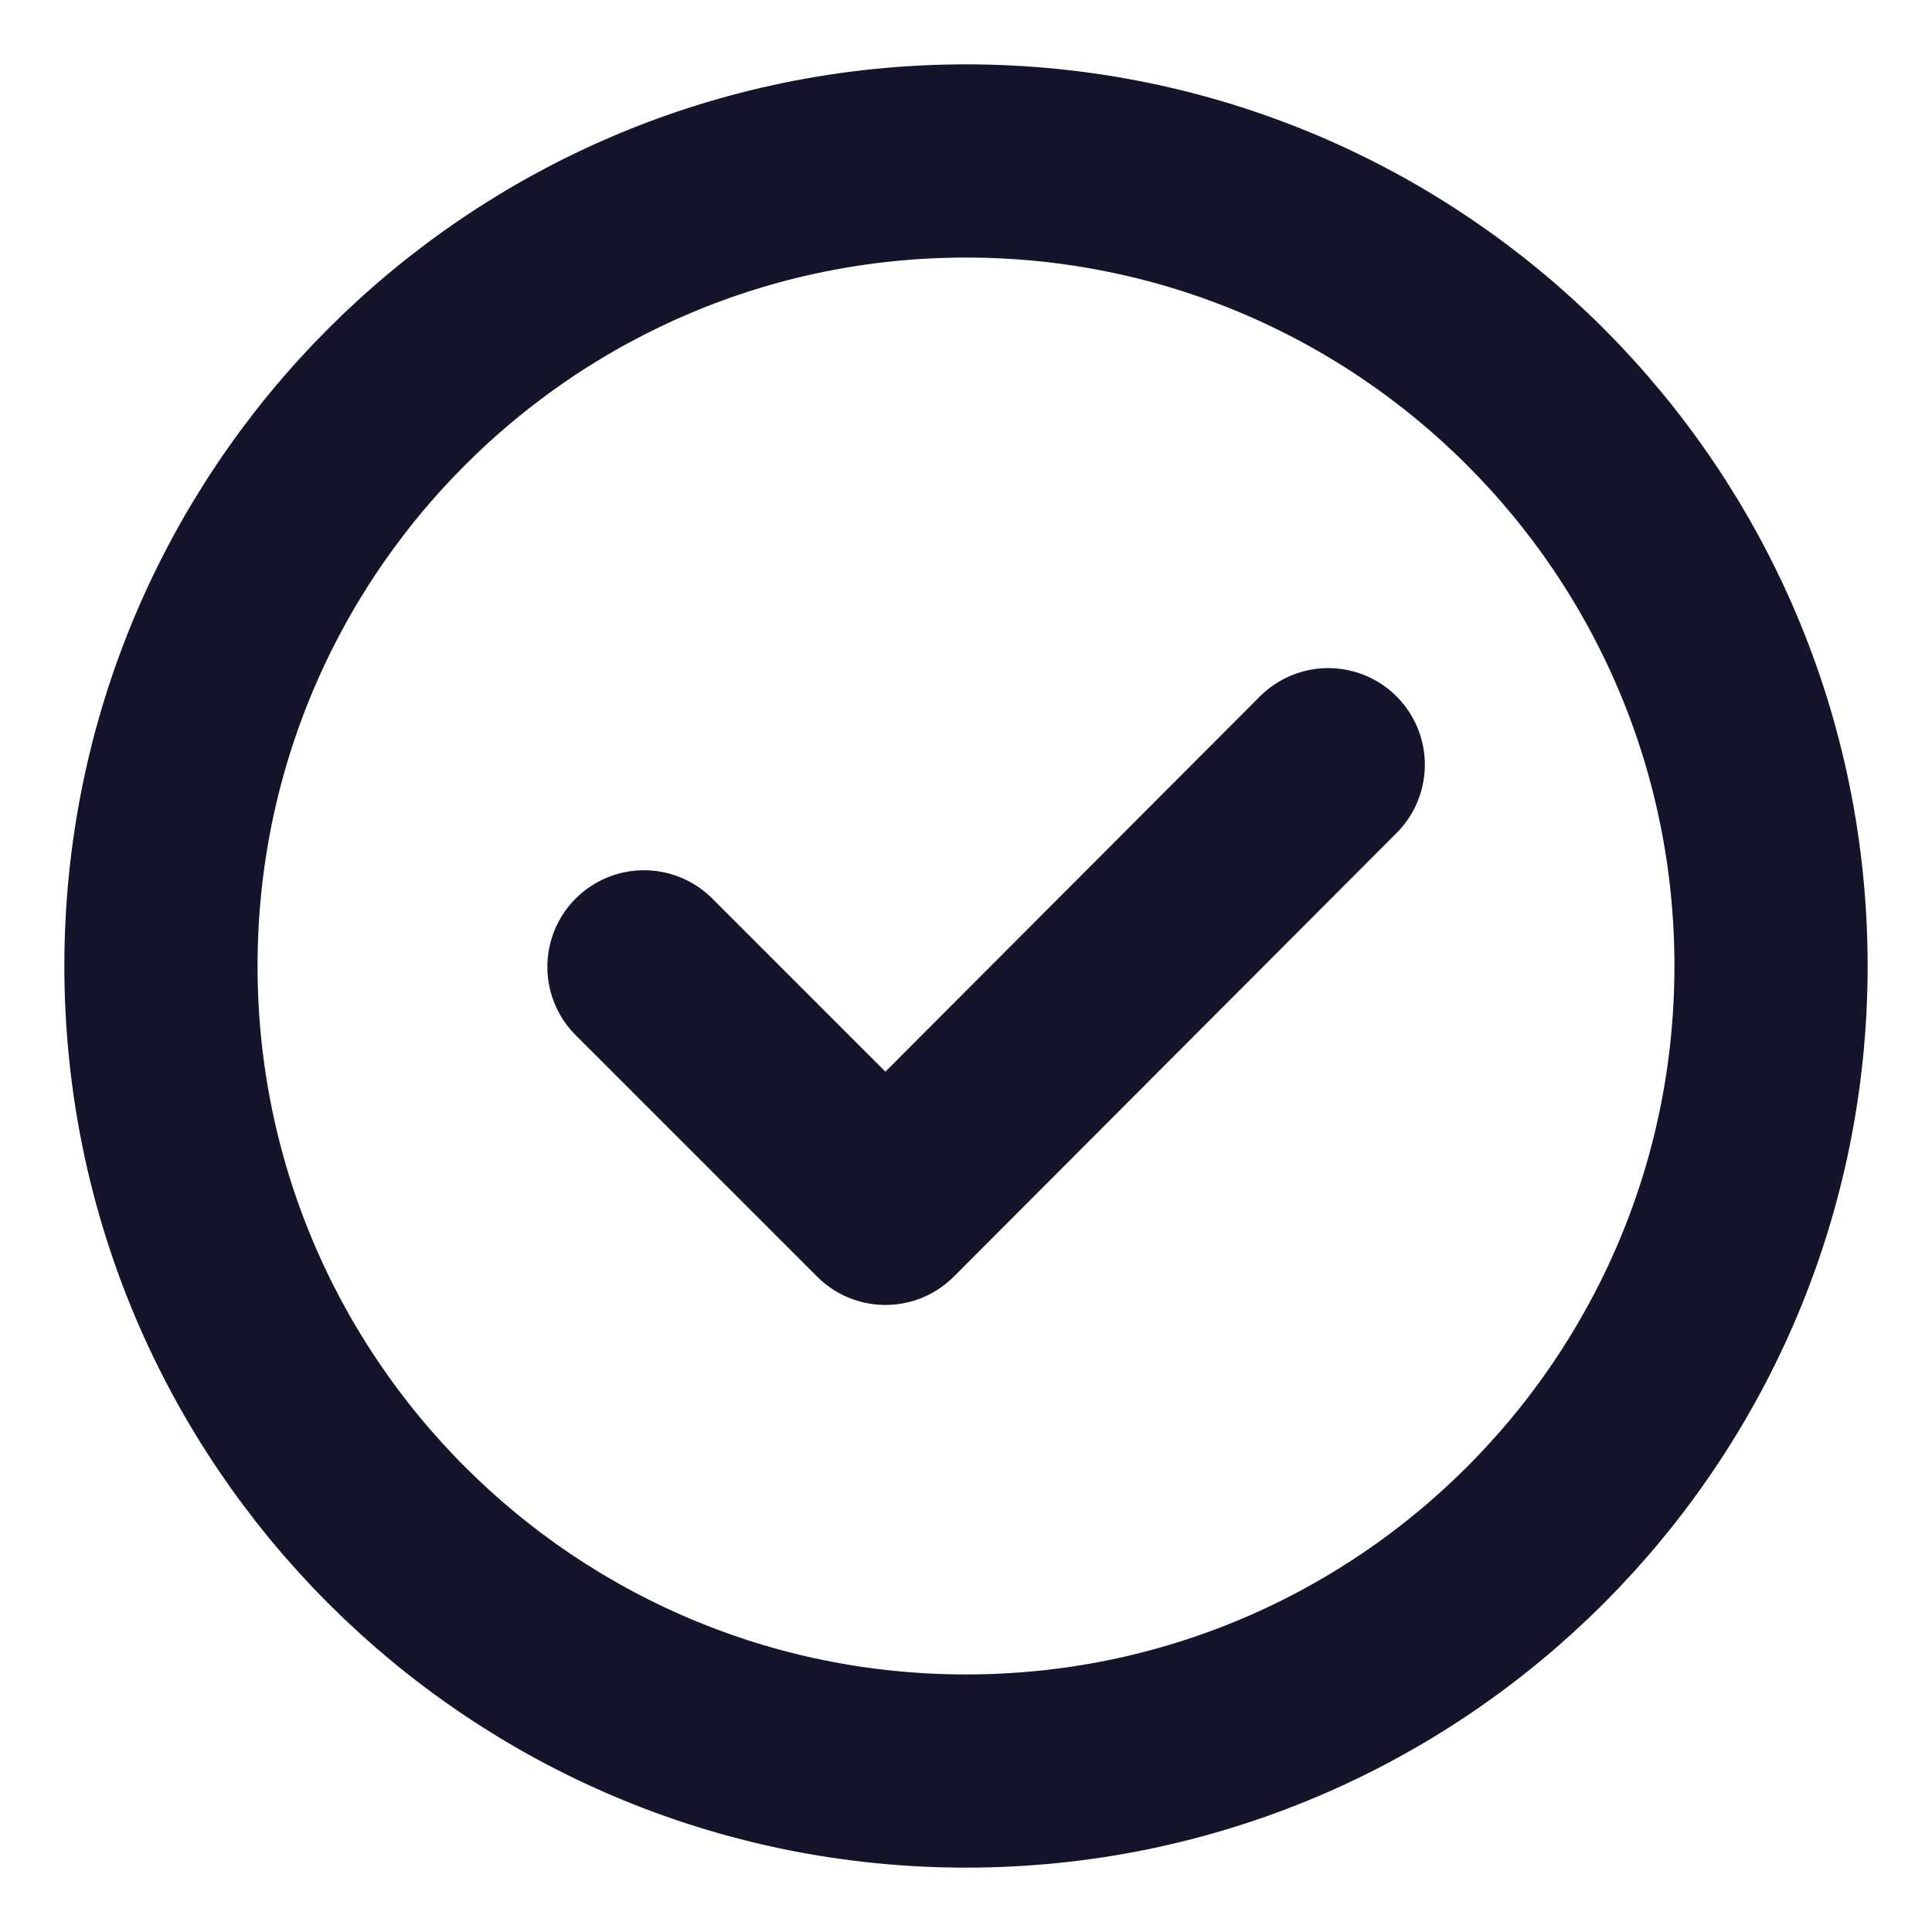
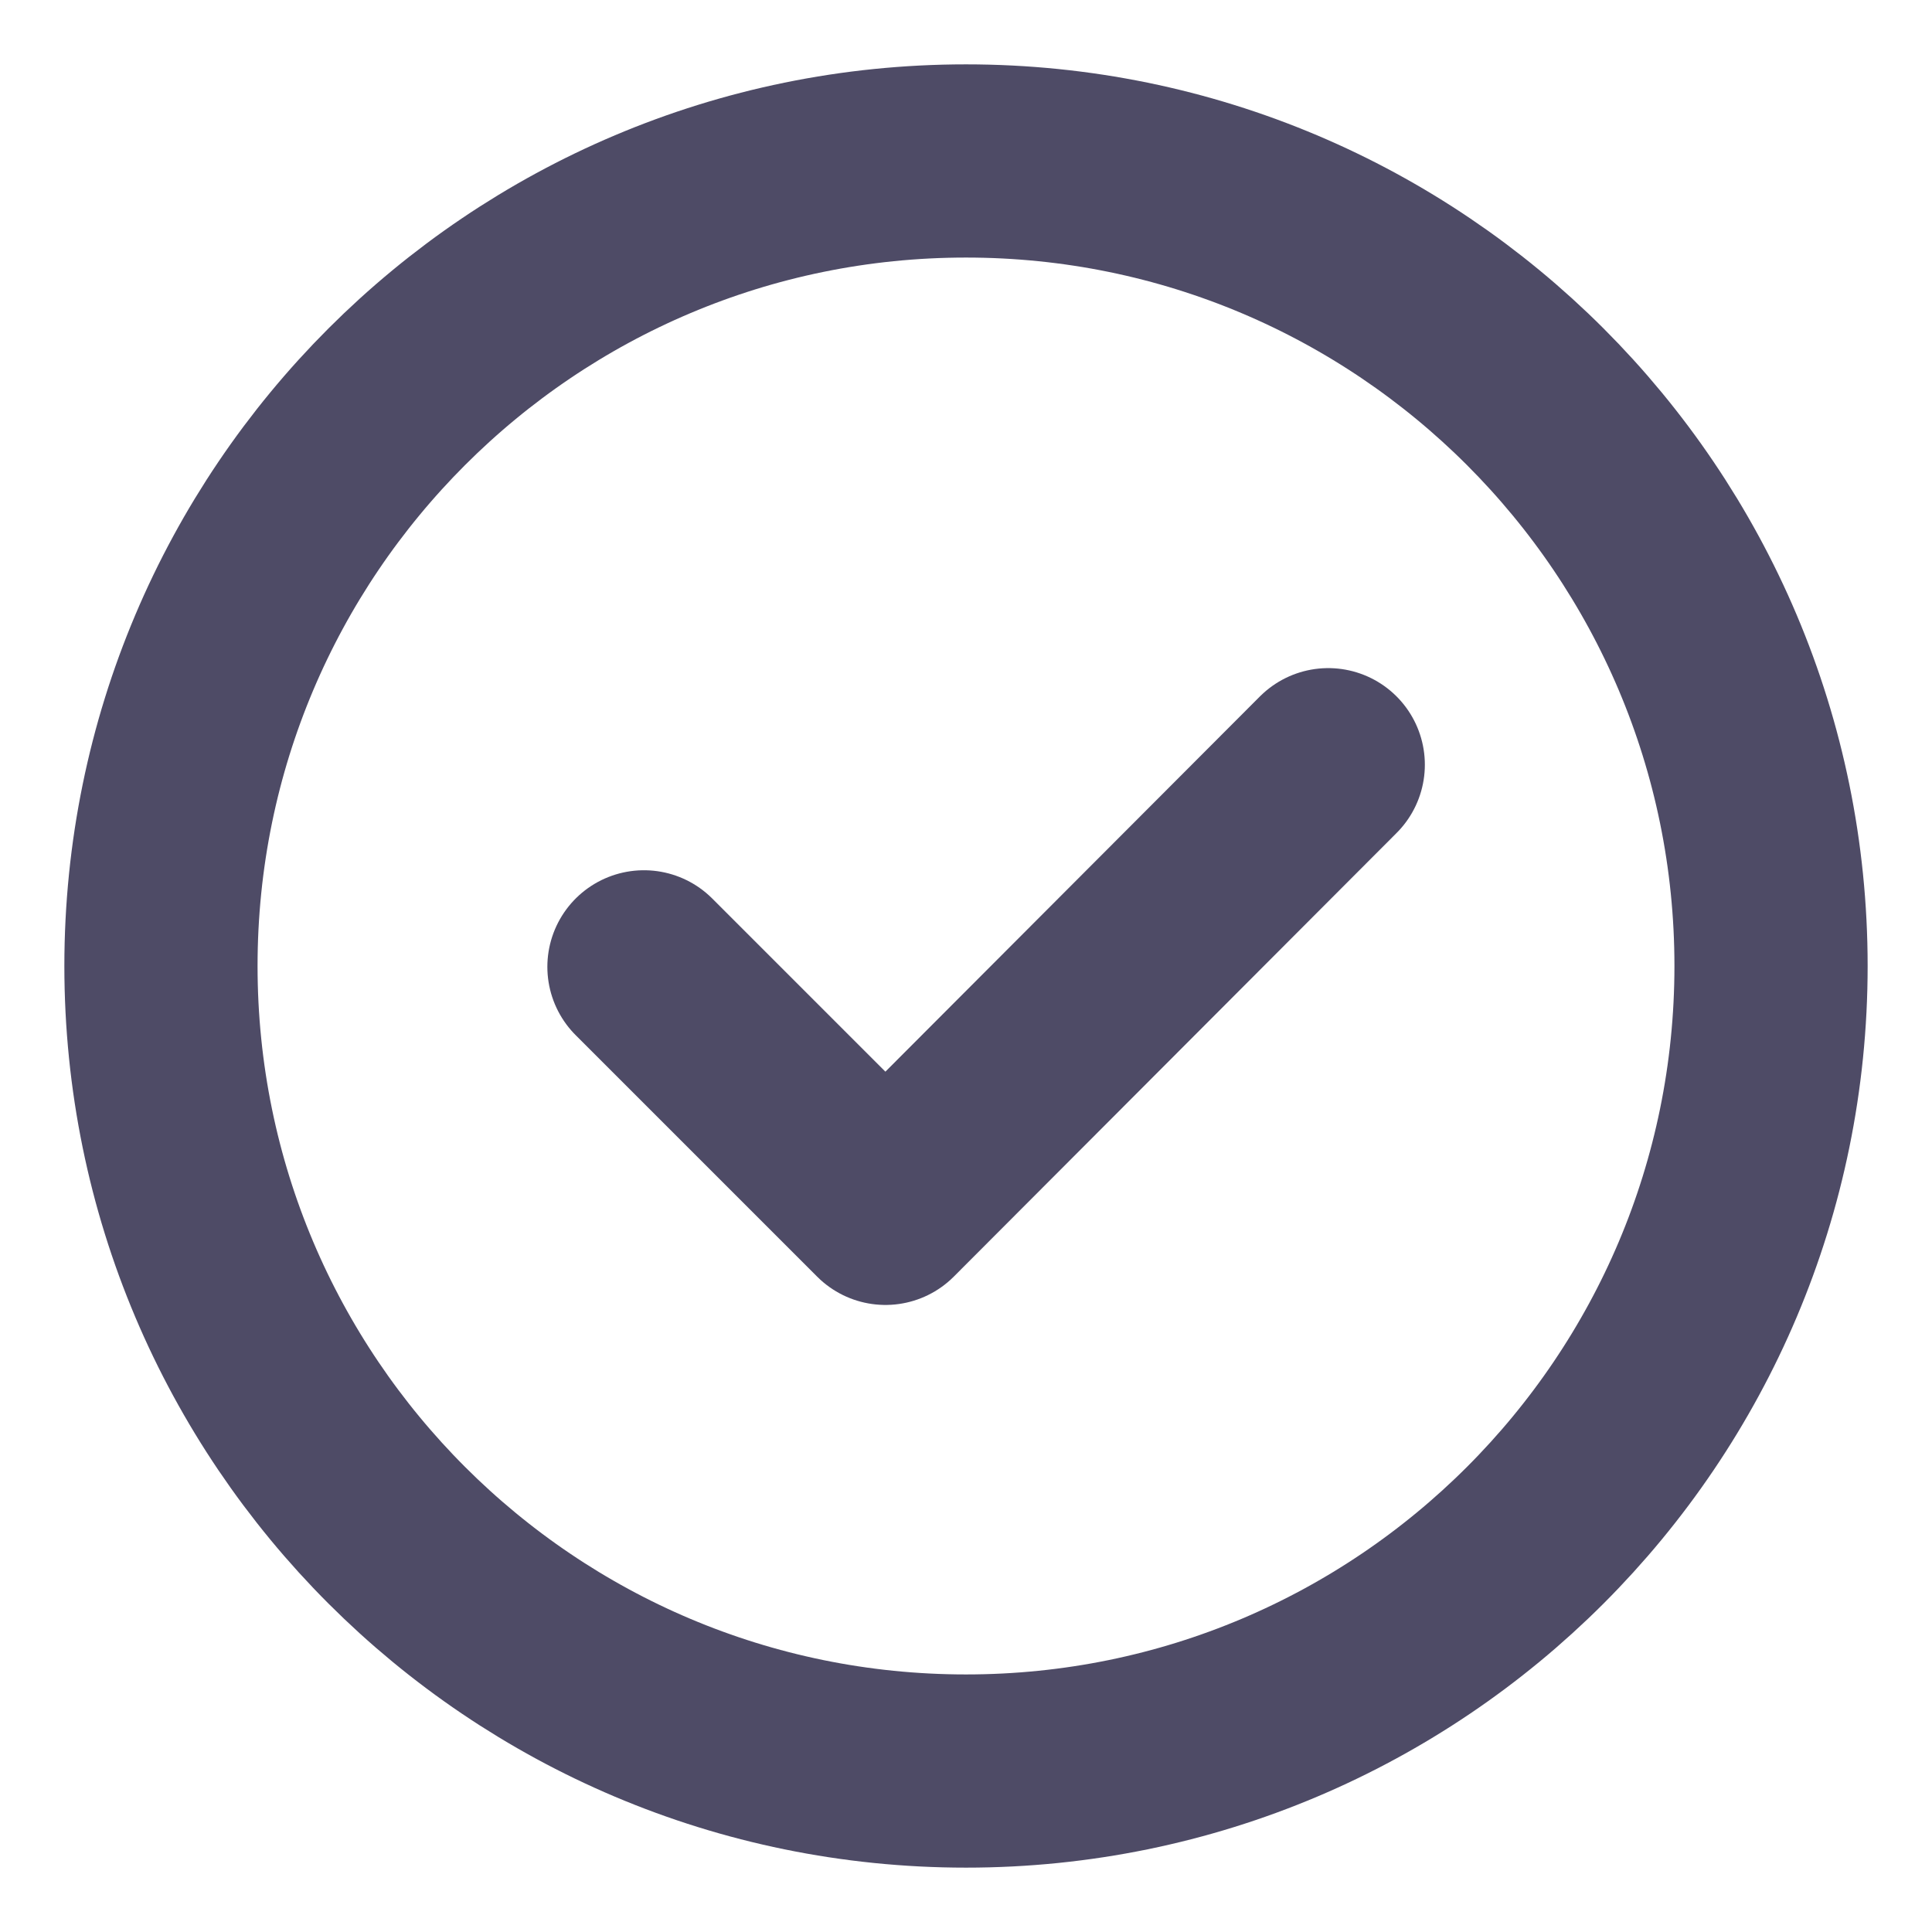
<svg xmlns="http://www.w3.org/2000/svg" width="16" height="16" viewBox="0 0 16 16" fill="none">
-   <path d="M8 14.667C11.682 14.667 14.667 11.682 14.667 8C14.667 4.318 11.682 1.333 8 1.333C4.318 1.333 1.333 4.318 1.333 8C1.333 11.682 4.318 14.667 8 14.667Z" stroke="#14142B" stroke-width="1.6" stroke-linecap="round" stroke-linejoin="round" />
-   <path d="M11 6.333L7.333 10.007L5.333 8.007" stroke="#14142B" stroke-width="1.6" stroke-linecap="round" stroke-linejoin="round" />
+   <path d="M8 14.667C11.682 14.667 14.667 11.682 14.667 8C14.667 4.318 11.682 1.333 8 1.333C4.318 1.333 1.333 4.318 1.333 8C1.333 11.682 4.318 14.667 8 14.667Z" stroke="#4E4B66" stroke-width="1.6" stroke-linecap="round" stroke-linejoin="round" />
+   <path d="M11 6.333L7.333 10.007L5.333 8.007" stroke="#4E4B66" stroke-width="1.6" stroke-linecap="round" stroke-linejoin="round" />
</svg>
